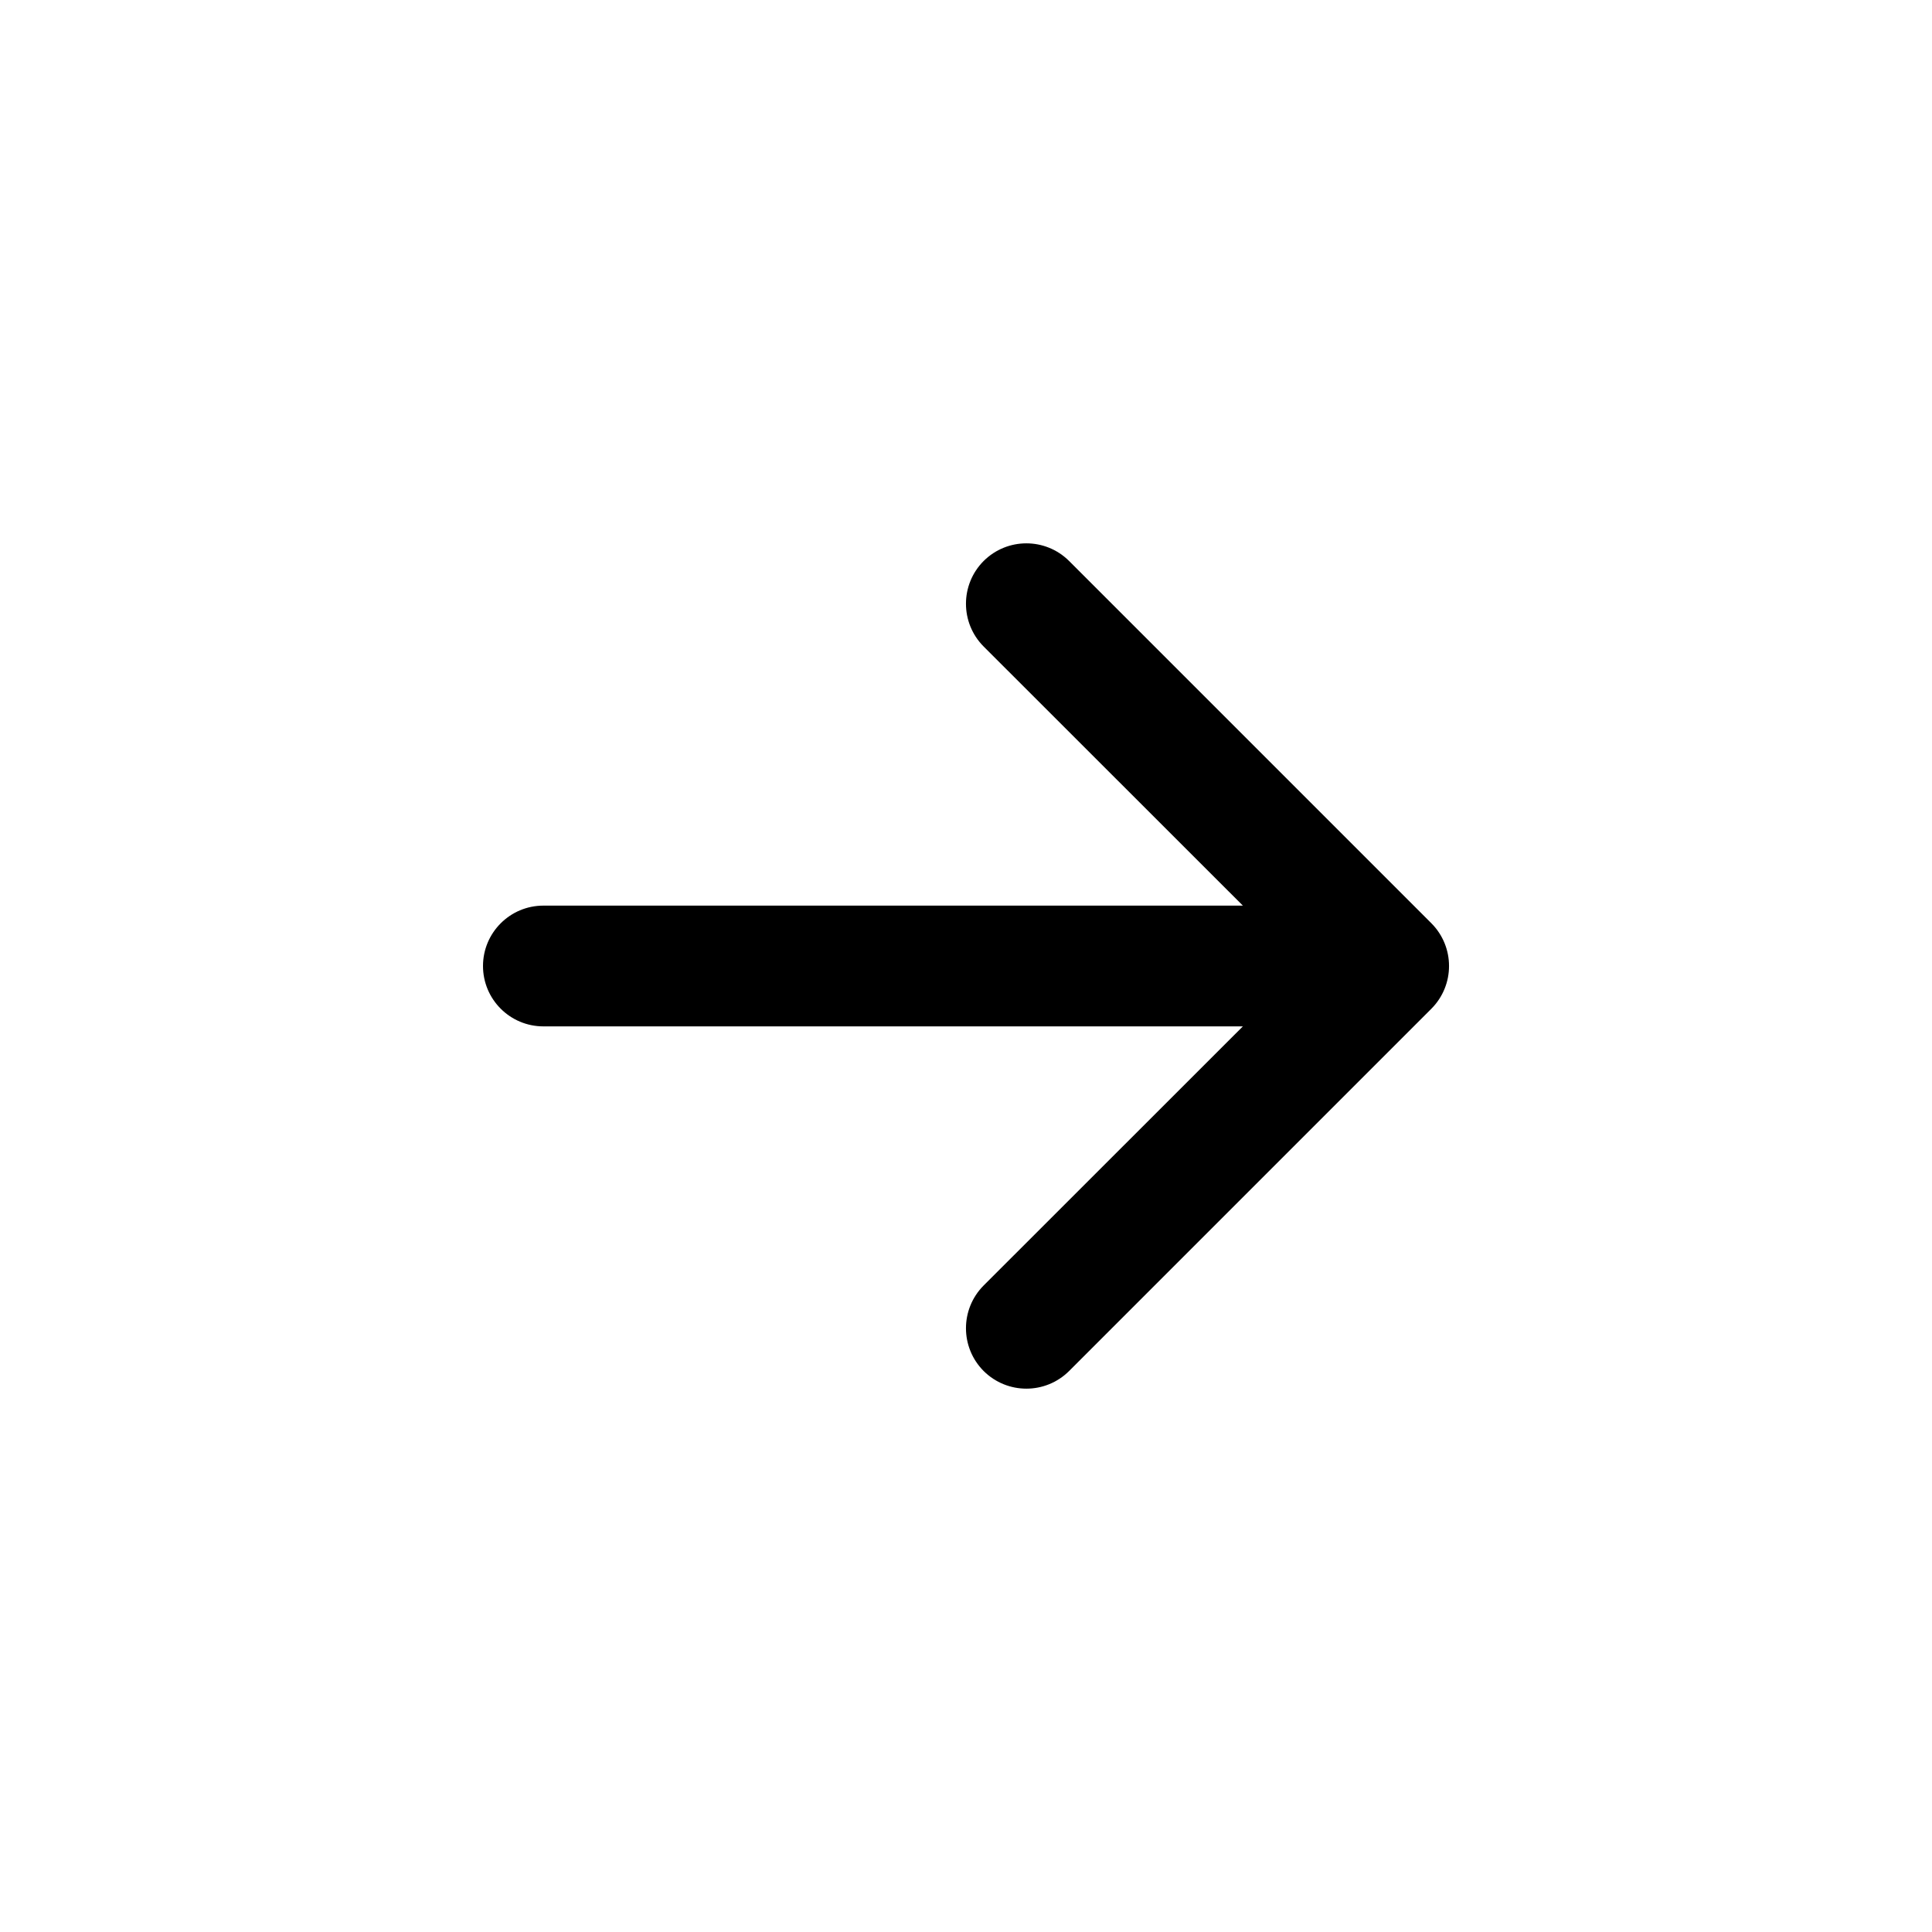
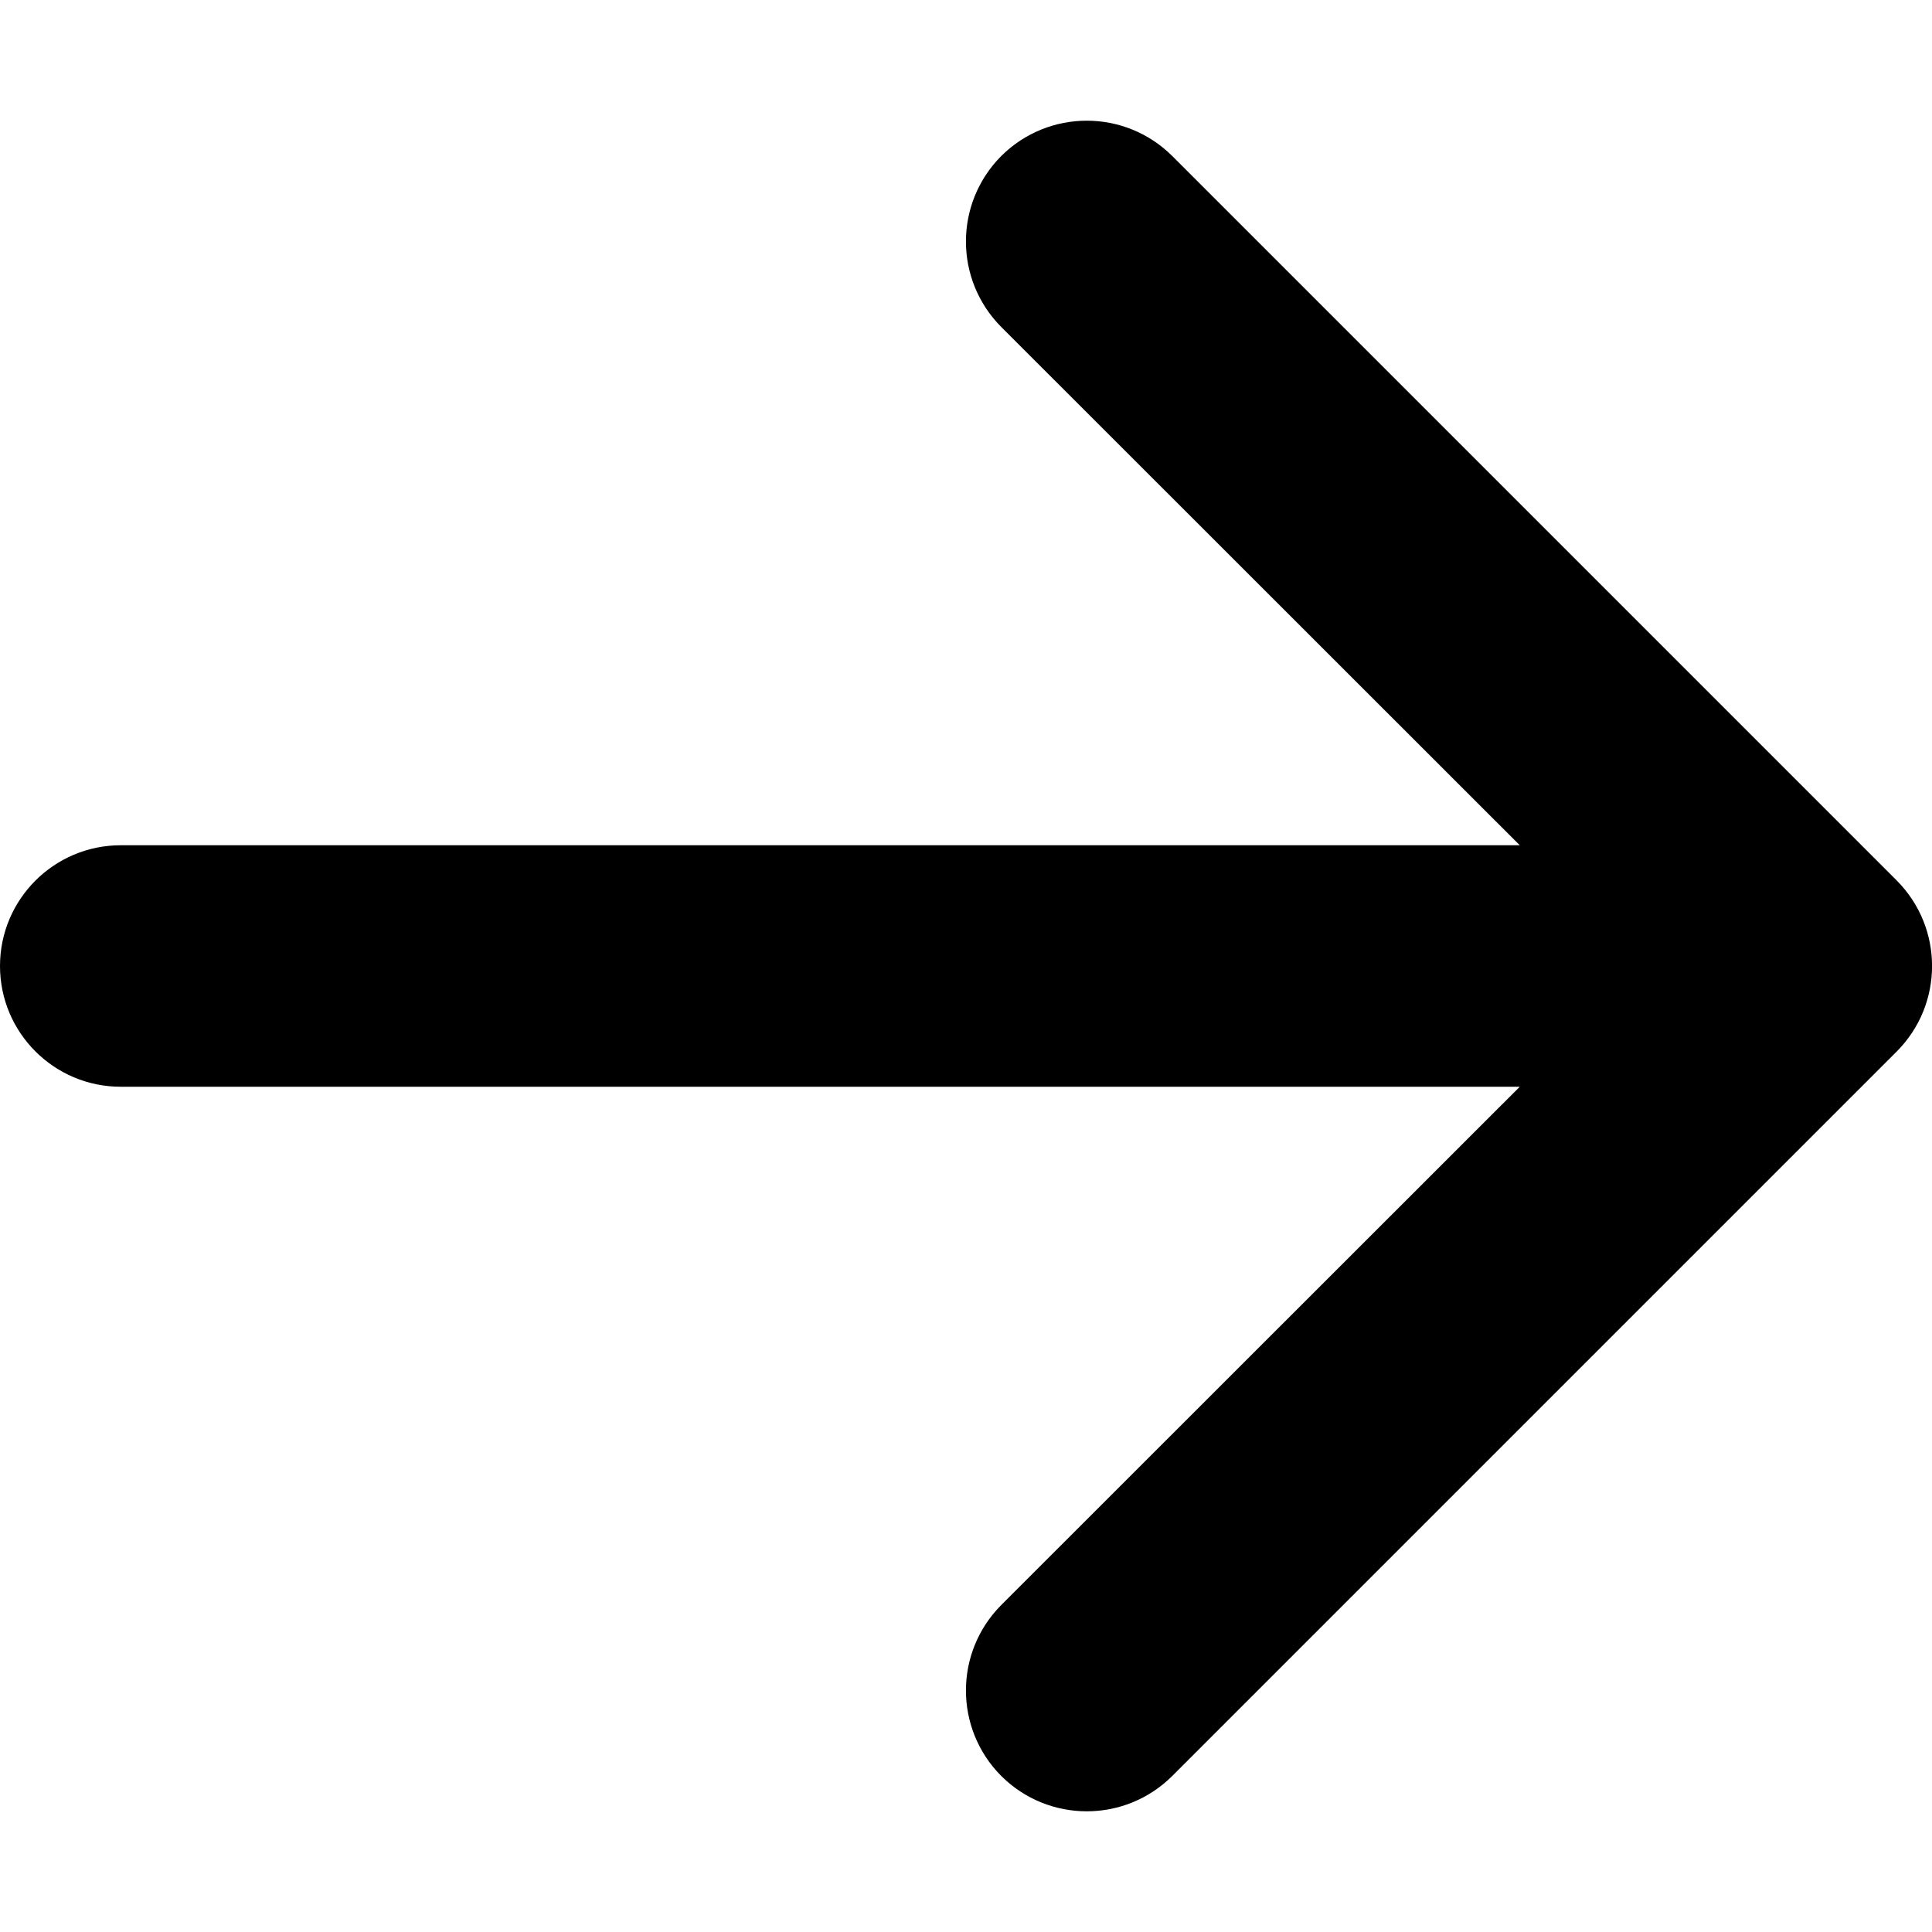
- <svg xmlns="http://www.w3.org/2000/svg" width="16" height="16" viewBox="0 0 16 16" fill="none">
-   <path fill-rule="evenodd" clip-rule="evenodd" d="M4 8C4 7.724 4.224 7.5 4.5 7.5H10.293L8.146 5.354C7.951 5.158 7.951 4.842 8.146 4.646C8.342 4.451 8.658 4.451 8.854 4.646L11.854 7.646C12.049 7.842 12.049 8.158 11.854 8.354L8.854 11.354C8.658 11.549 8.342 11.549 8.146 11.354C7.951 11.158 7.951 10.842 8.146 10.646L10.293 8.5H4.5C4.224 8.5 4 8.276 4 8Z" fill="black" />
+ <svg xmlns="http://www.w3.org/2000/svg" width="8" height="8" viewBox="0 0 8 8" fill="none">
+   <path fill-rule="evenodd" clip-rule="evenodd" d="M0 4C0 3.724 0.224 3.5 0.5 3.5H6.293L4.146 1.354C3.951 1.158 3.951 0.842 4.146 0.646C4.342 0.451 4.658 0.451 4.854 0.646L7.854 3.646C8.049 3.842 8.049 4.158 7.854 4.354L4.854 7.354C4.658 7.549 4.342 7.549 4.146 7.354C3.951 7.158 3.951 6.842 4.146 6.646L6.293 4.5H0.5C0.224 4.5 0 4.276 0 4Z" fill="black" />
</svg>
